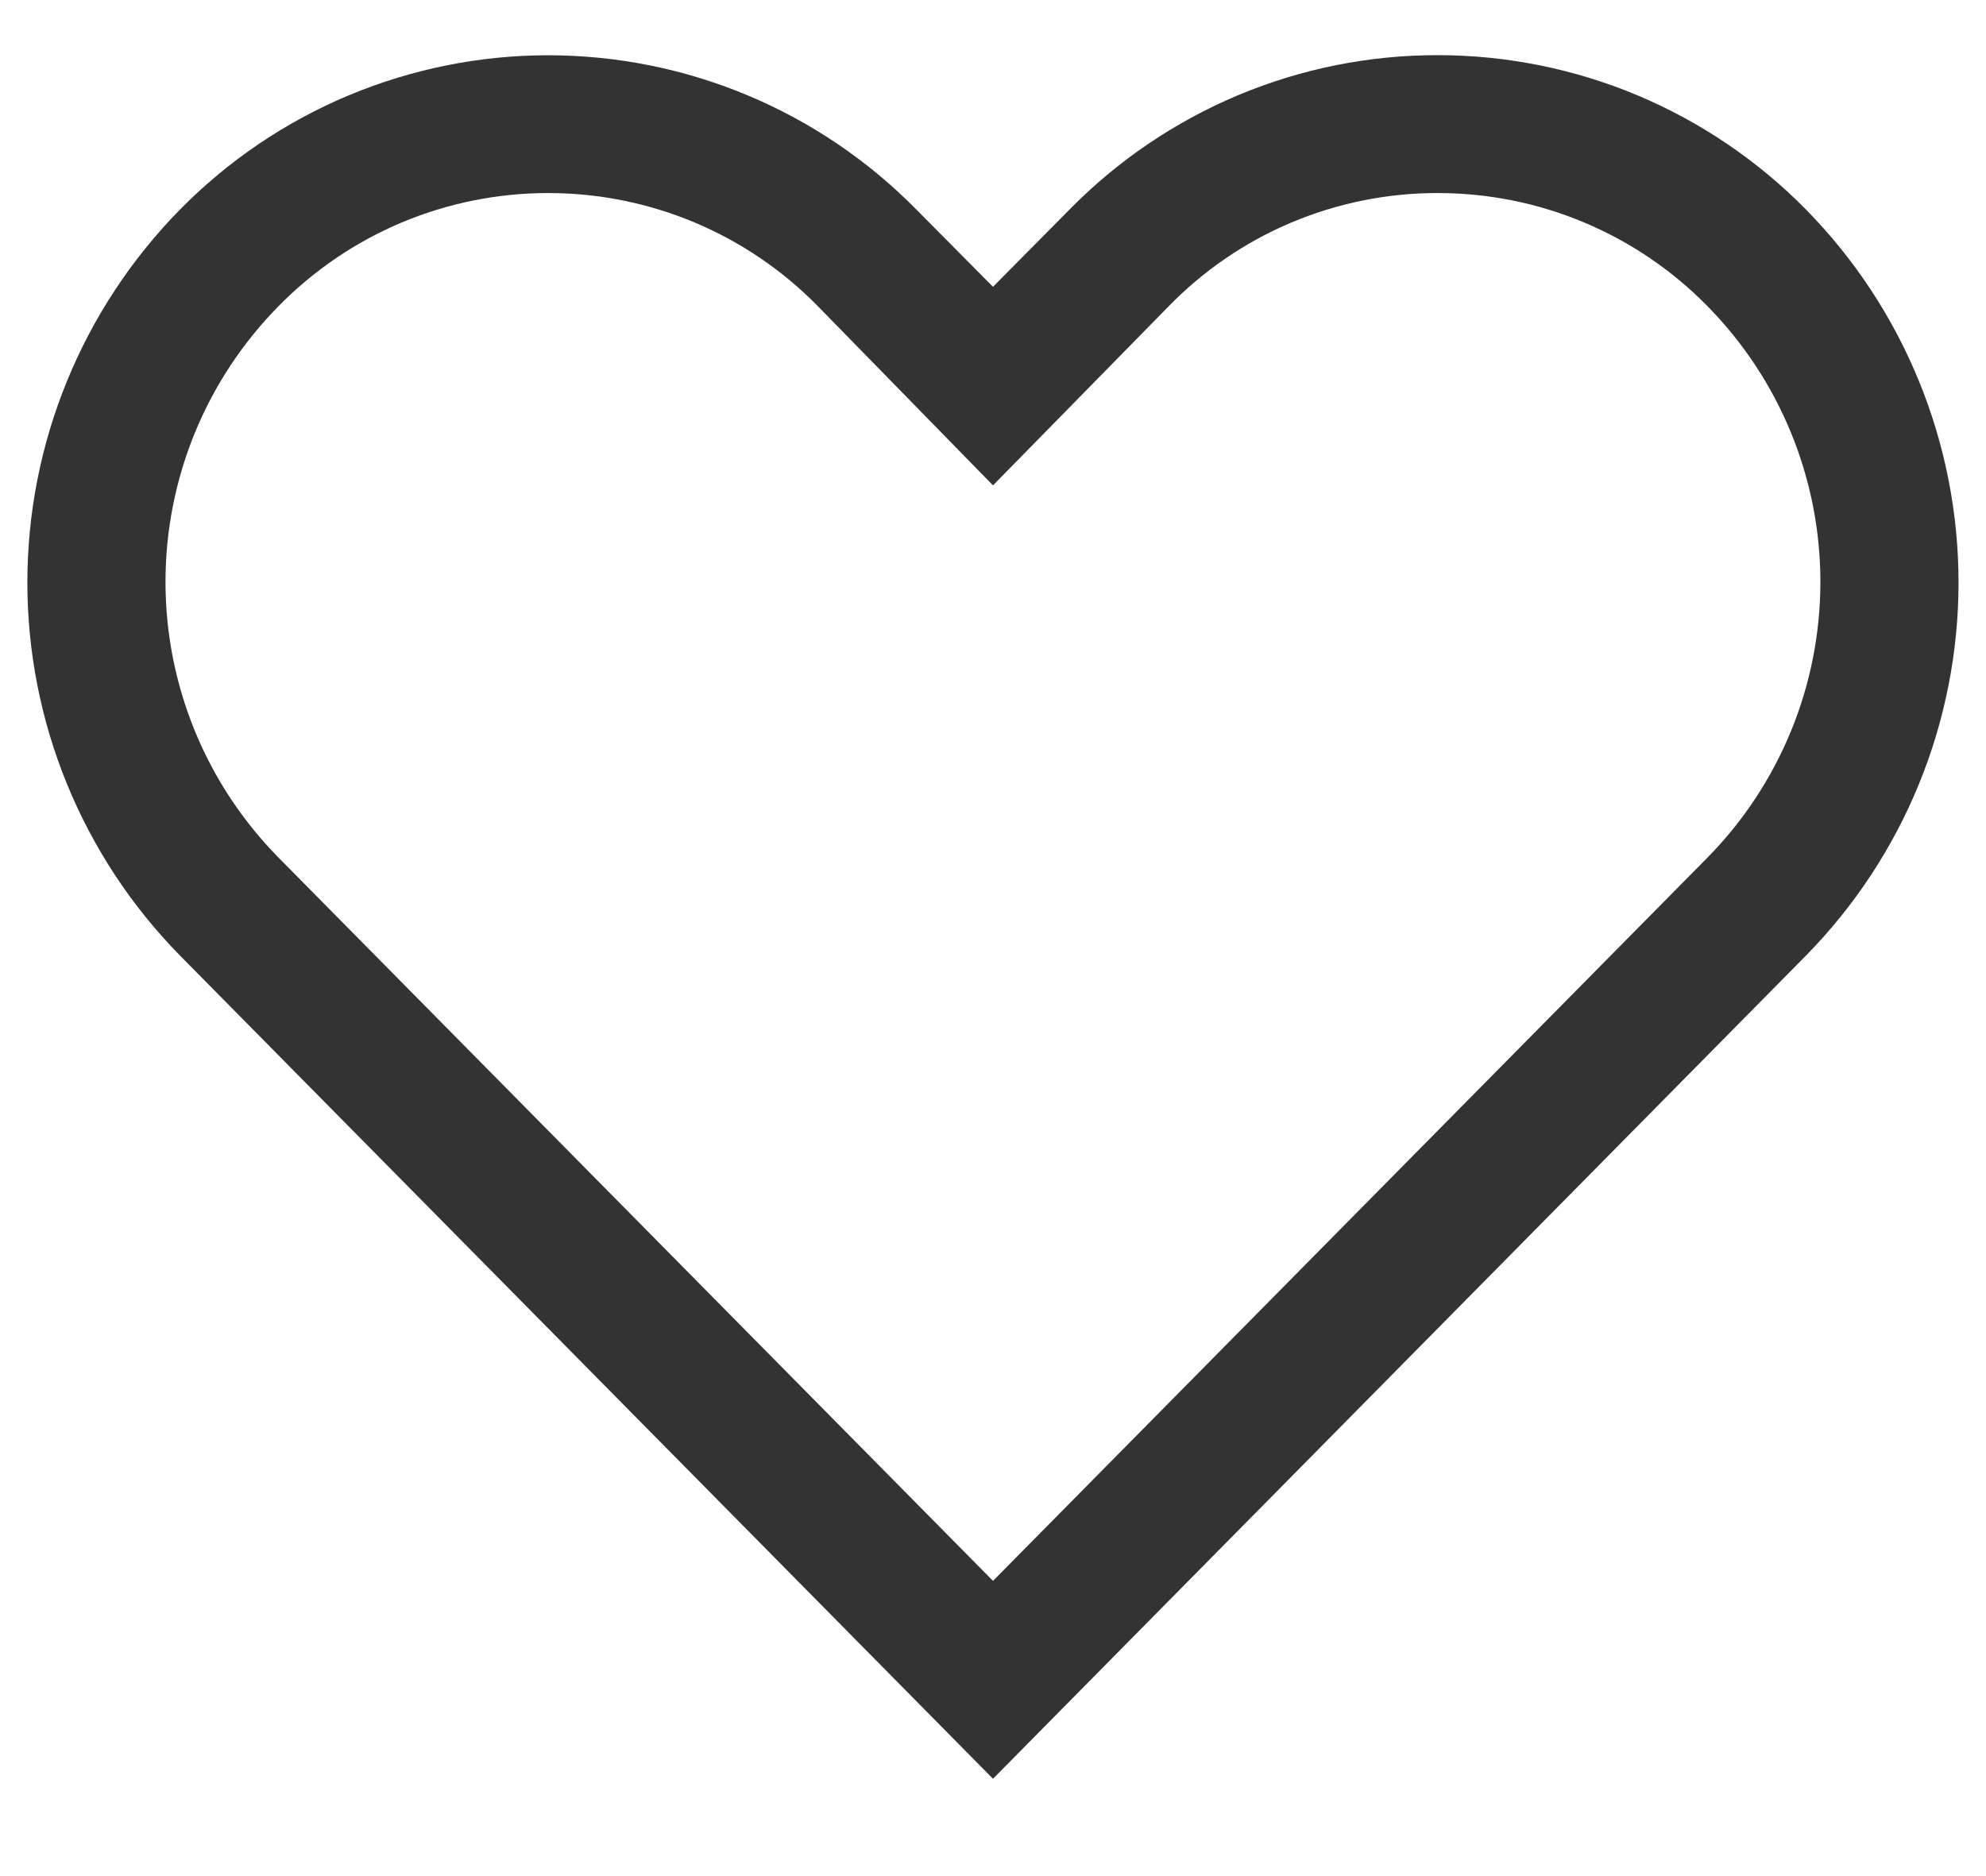
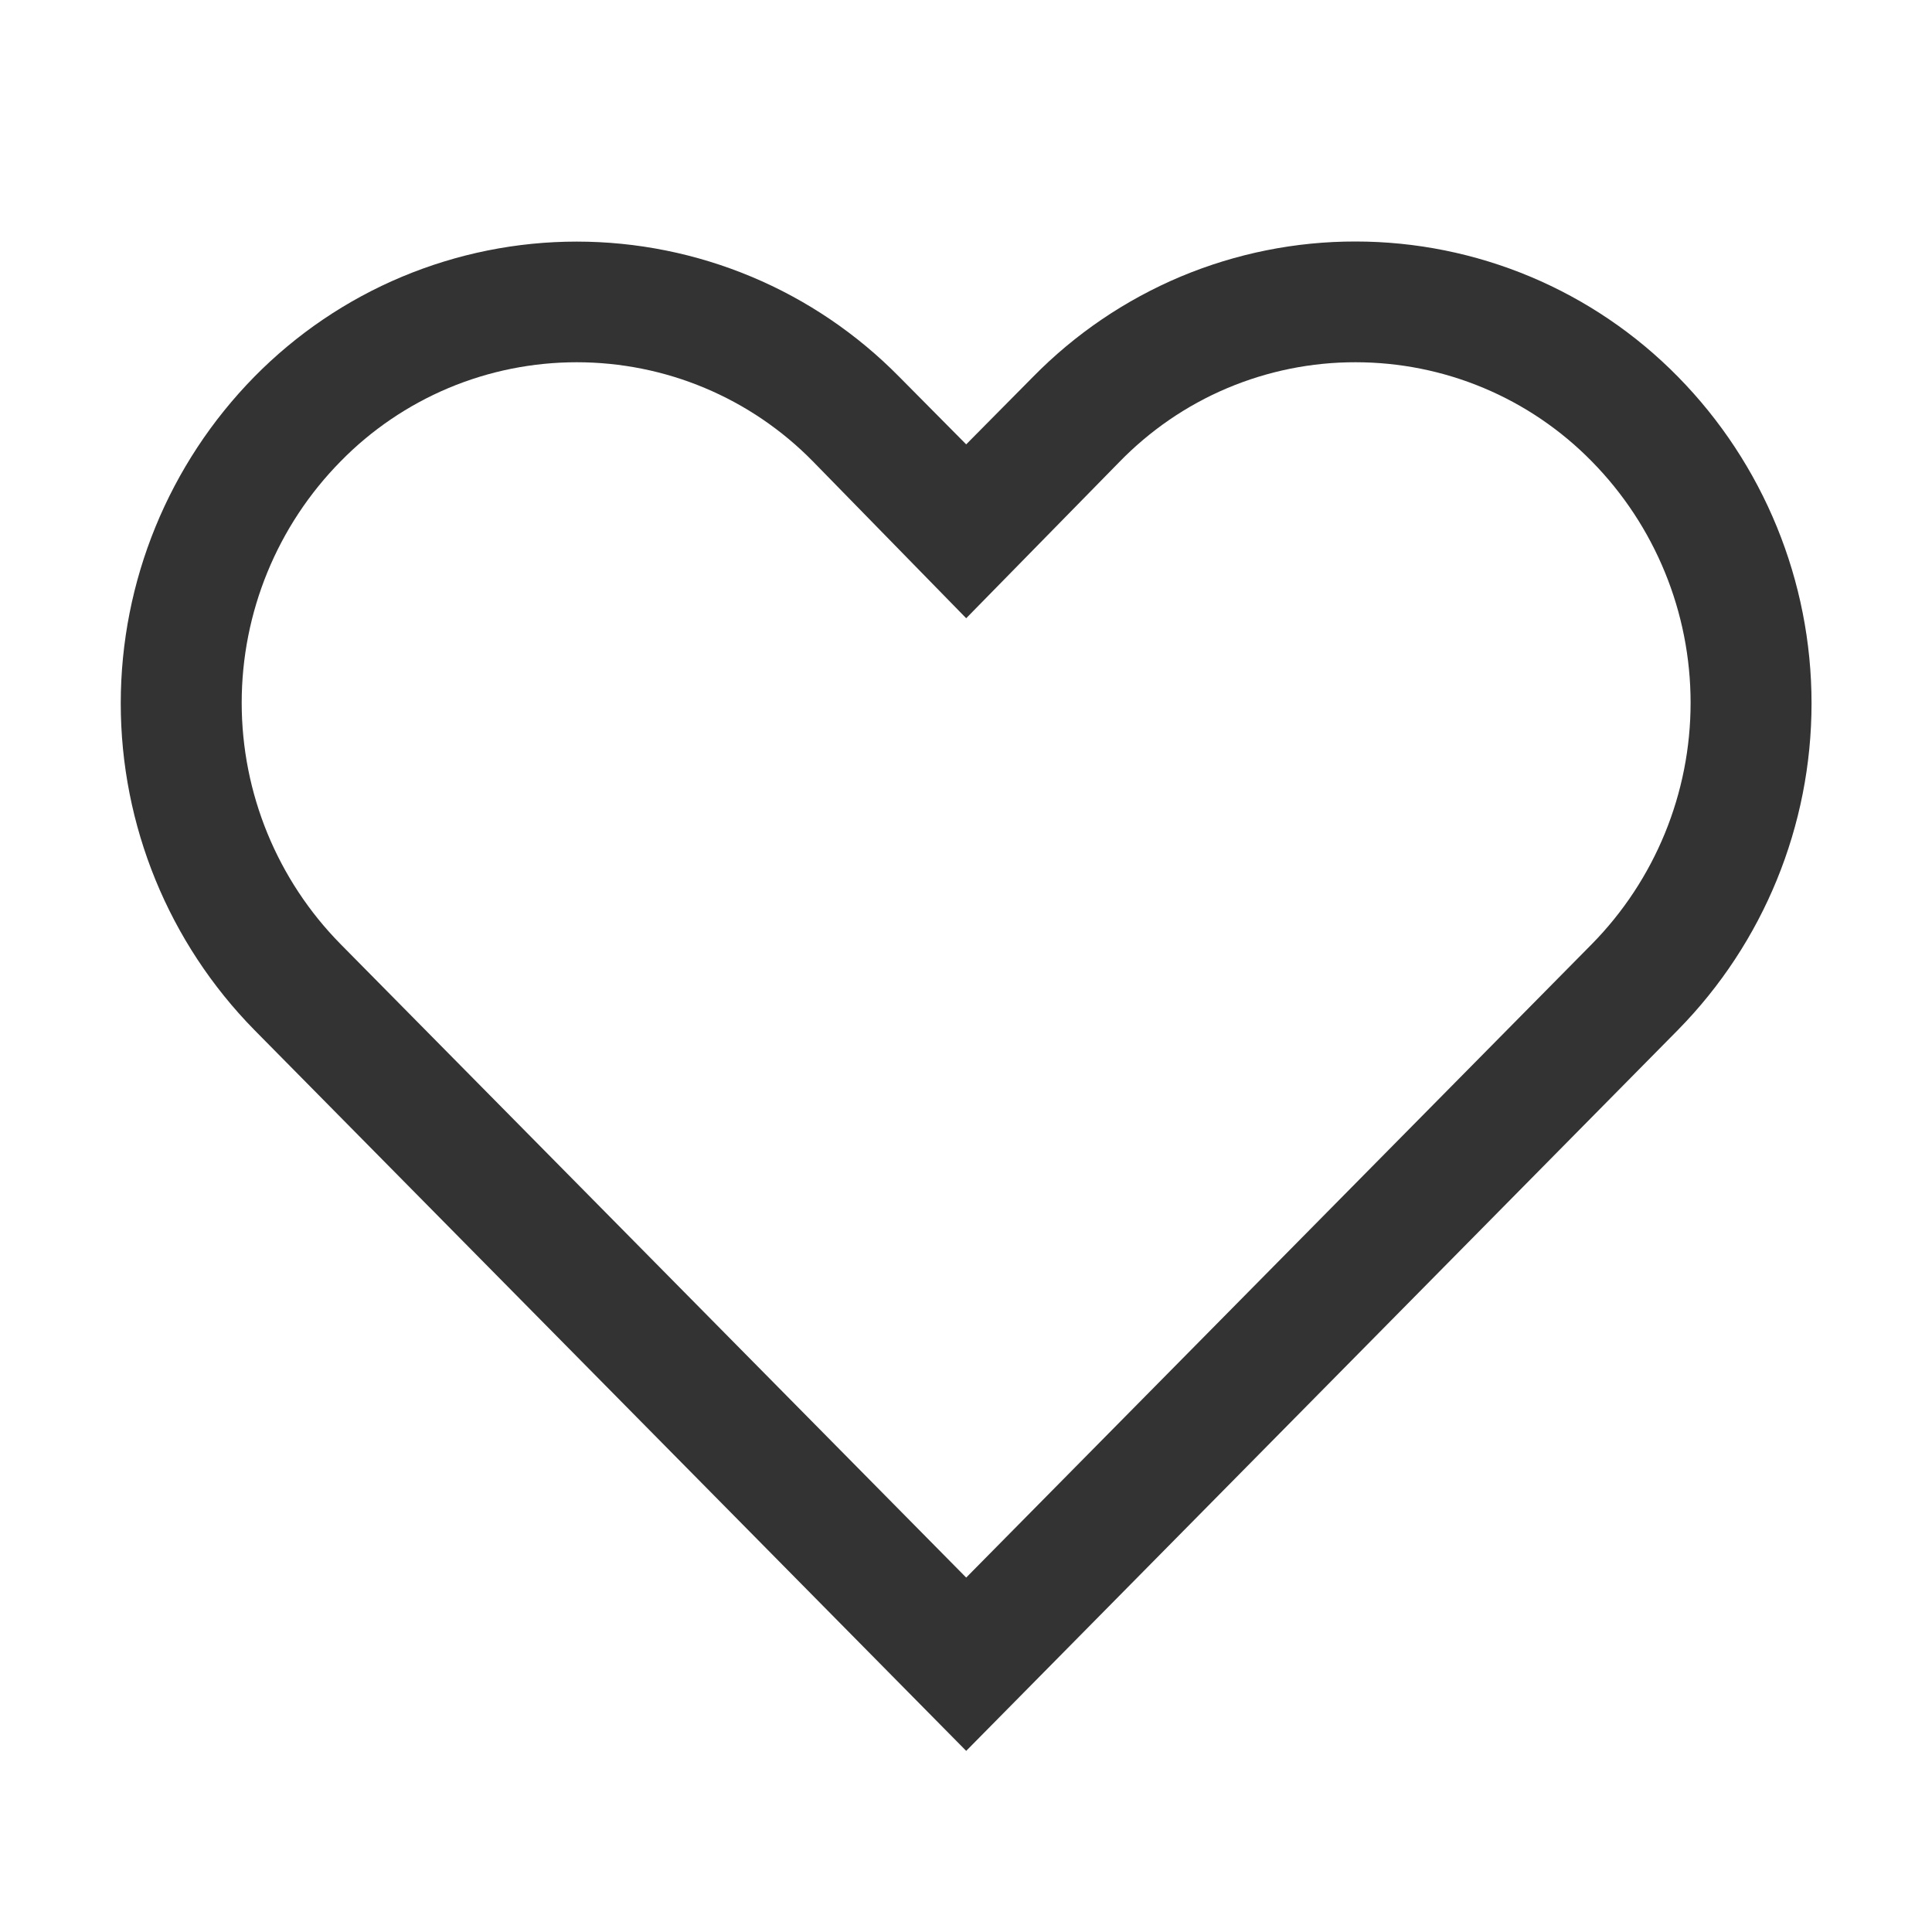
- <svg xmlns="http://www.w3.org/2000/svg" width="18" height="17" viewBox="0 0 18 17" fill="none">
-   <path d="M13.031 1.75C13.486 1.75 13.937 1.84 14.356 2.016C14.776 2.192 15.156 2.45 15.475 2.775C16.131 3.441 16.499 4.339 16.499 5.275C16.499 6.211 16.131 7.109 15.475 7.775L9 14.331L2.525 7.775C1.868 7.109 1.5 6.211 1.5 5.275C1.5 4.339 1.868 3.441 2.525 2.775C2.844 2.45 3.224 2.192 3.643 2.016C4.063 1.84 4.513 1.75 4.968 1.75C5.423 1.75 5.874 1.84 6.294 2.016C6.713 2.192 7.093 2.45 7.412 2.775L9 4.4L10.581 2.788C10.899 2.459 11.279 2.197 11.7 2.019C12.121 1.841 12.574 1.749 13.031 1.75ZM13.031 0.5C12.409 0.499 11.794 0.623 11.221 0.863C10.648 1.104 10.129 1.456 9.693 1.9L9 2.6L8.306 1.9C7.87 1.457 7.351 1.105 6.778 0.865C6.205 0.625 5.59 0.501 4.968 0.501C4.347 0.501 3.732 0.625 3.159 0.865C2.586 1.105 2.067 1.457 1.631 1.9C0.745 2.802 0.248 4.016 0.248 5.281C0.248 6.546 0.745 7.76 1.631 8.662L9 16.125L16.369 8.662C17.255 7.76 17.751 6.546 17.751 5.281C17.751 4.016 17.255 2.802 16.369 1.9C15.933 1.457 15.414 1.105 14.841 0.864C14.268 0.624 13.652 0.5 13.031 0.5Z" fill="#333333" />
+ <svg xmlns="http://www.w3.org/2000/svg" width="20" height="20" viewBox="0 0 20 20" fill="none">
+   <path d="M14.033 3.75C14.488 3.75 14.938 3.84 15.358 4.016C15.778 4.192 16.158 4.45 16.477 4.775C17.133 5.441 17.501 6.339 17.501 7.275C17.501 8.211 17.133 9.109 16.477 9.775L10.002 16.331L3.527 9.775C2.87 9.109 2.502 8.211 2.502 7.275C2.502 6.339 2.87 5.441 3.527 4.775C3.845 4.45 4.226 4.192 4.645 4.016C5.065 3.84 5.515 3.75 5.97 3.75C6.425 3.75 6.876 3.84 7.295 4.016C7.715 4.192 8.095 4.45 8.414 4.775L10.002 6.4L11.583 4.787C11.901 4.459 12.281 4.197 12.702 4.019C13.123 3.841 13.576 3.749 14.033 3.75ZM14.033 2.5C13.412 2.499 12.796 2.623 12.223 2.863C11.65 3.104 11.131 3.456 10.695 3.9L10.002 4.6L9.308 3.9C8.872 3.457 8.353 3.105 7.78 2.865C7.207 2.625 6.592 2.501 5.97 2.501C5.349 2.501 4.734 2.625 4.161 2.865C3.588 3.105 3.069 3.457 2.633 3.9C1.747 4.802 1.25 6.016 1.25 7.281C1.25 8.546 1.747 9.76 2.633 10.662L10.002 18.125L17.37 10.662C18.257 9.76 18.753 8.546 18.753 7.281C18.753 6.016 18.257 4.802 17.37 3.9C16.935 3.457 16.416 3.105 15.842 2.864C15.269 2.624 14.654 2.5 14.033 2.5Z" fill="#333333" />
</svg>
